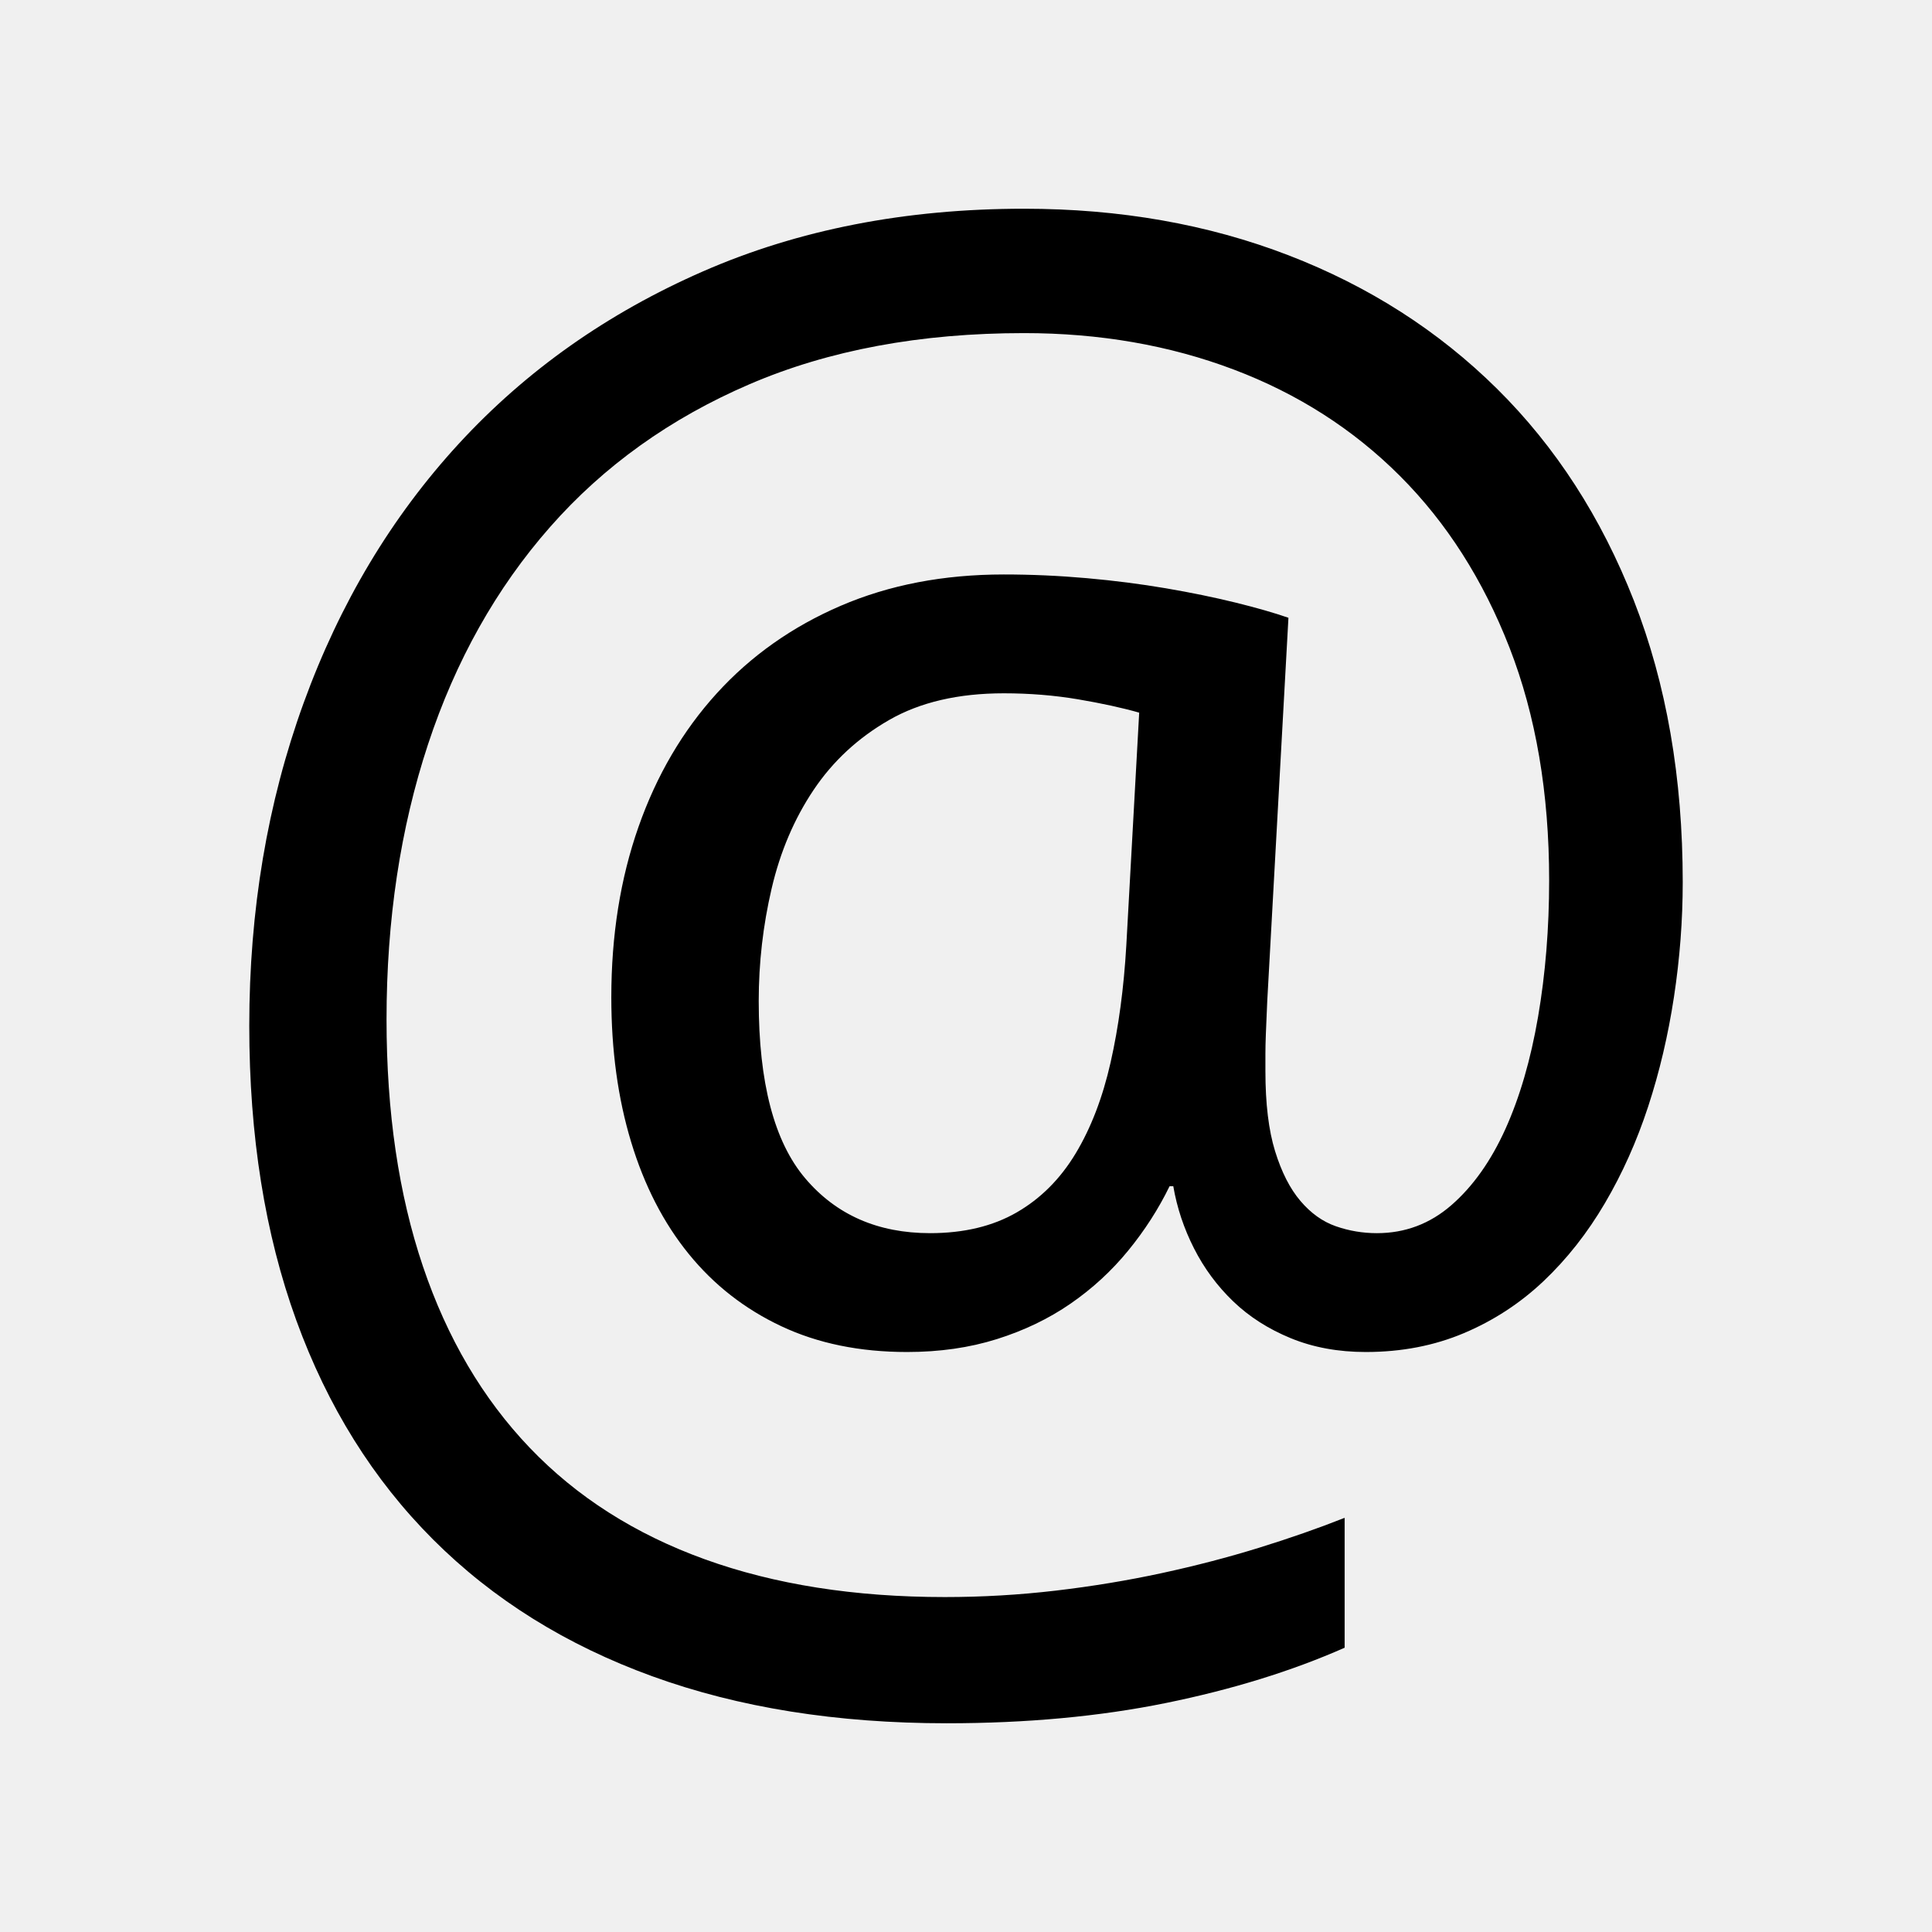
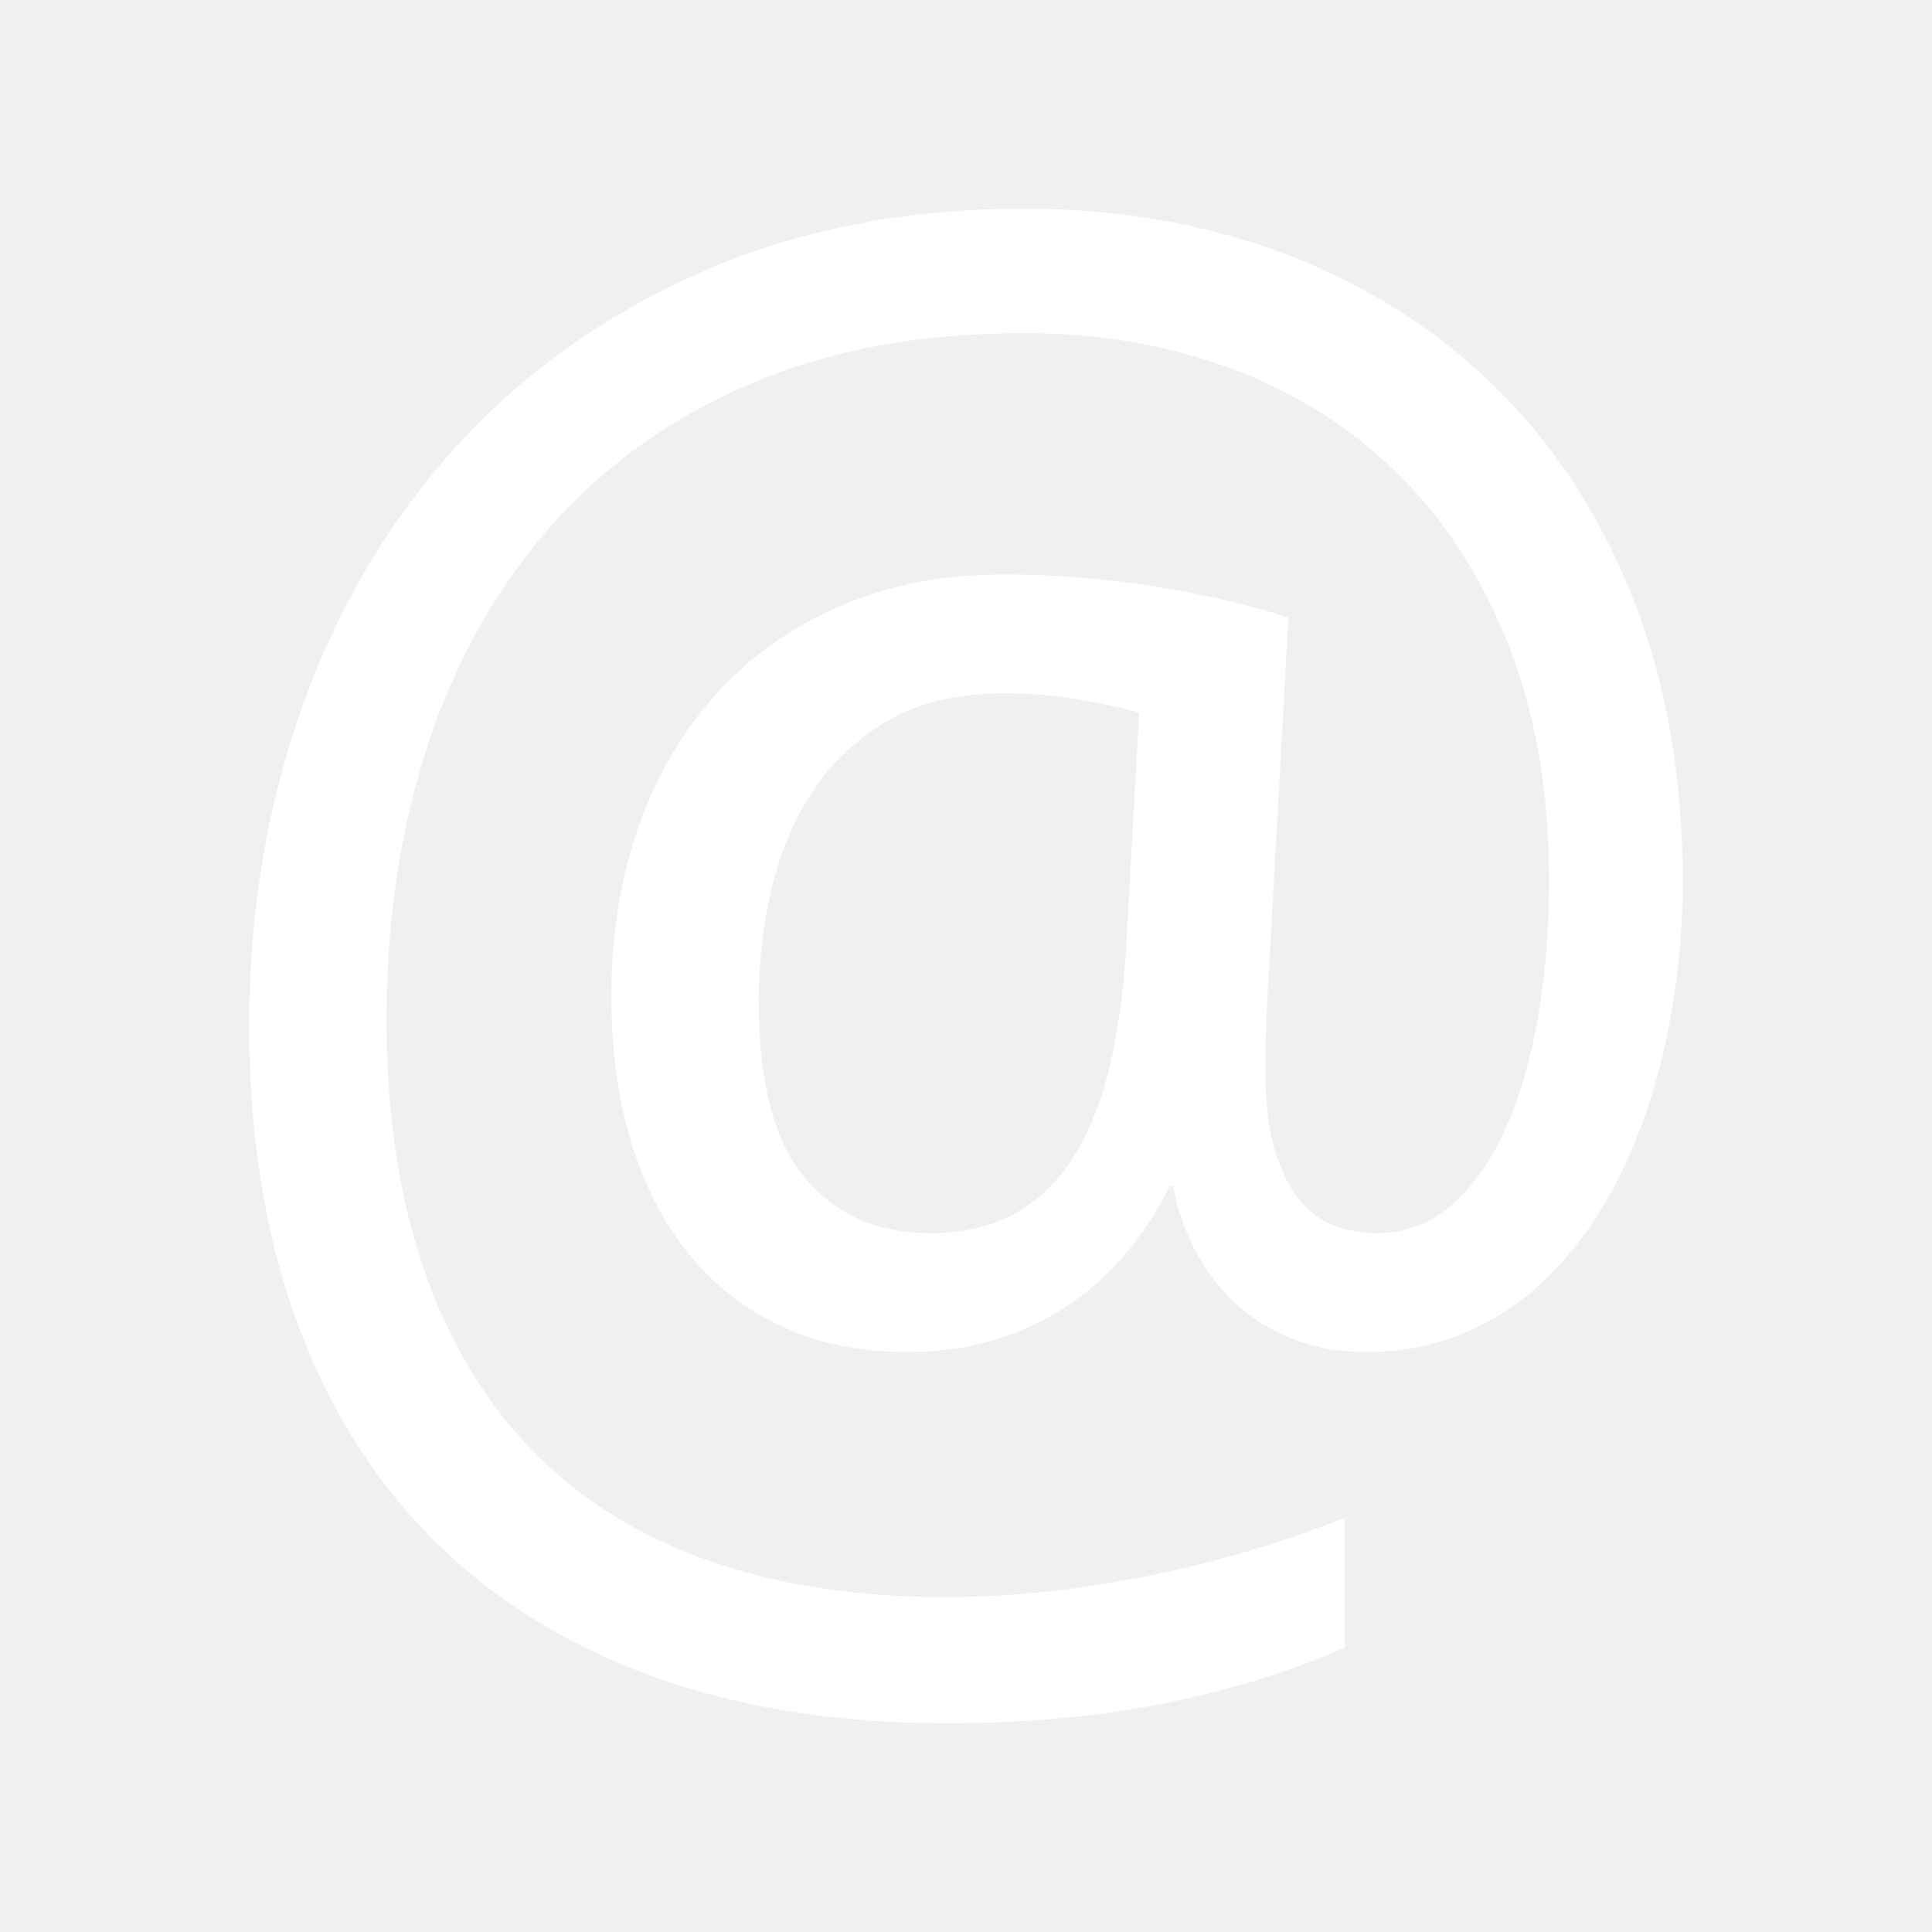
<svg xmlns="http://www.w3.org/2000/svg" version="1.1" id="Layer_1" x="0px" y="0px" width="512px" height="512px" viewBox="0 0 512 512" enable-background="new 0 0 512 512" xml:space="preserve">
  <g>
-     <path d="M445.941,233.783c0,10.094-0.775,20.226-2.32,30.396c-1.549,10.174-3.826,19.859-6.836,29.053   c-3.014,9.197-6.836,17.742-11.475,25.635c-4.639,7.896-10.051,14.77-16.234,20.629c-6.188,5.859-13.227,10.461-21.119,13.795   c-7.896,3.338-16.562,5.004-26,5.004c-7.324,0-13.959-1.221-19.898-3.662c-5.943-2.441-11.027-5.695-15.258-9.766   c-4.234-4.066-7.691-8.746-10.377-14.037c-2.686-5.287-4.516-10.781-5.492-16.48h-0.977c-2.93,6.023-6.592,11.719-10.986,17.09   s-9.484,10.053-15.26,14.039c-5.779,3.99-12.291,7.121-19.531,9.398c-7.244,2.281-15.178,3.418-23.803,3.418   c-12.535,0-23.645-2.277-33.326-6.836c-9.686-4.555-17.864-10.943-24.536-19.164c-6.676-8.217-11.761-18.105-15.259-29.664   c-3.502-11.555-5.249-24.33-5.249-38.33c0-16.438,2.399-31.494,7.202-45.166c4.799-13.672,11.719-25.471,20.752-35.4   c9.033-9.926,19.978-17.658,32.837-23.193c12.855-5.531,27.26-8.301,43.213-8.301c7.324,0,14.648,0.328,21.973,0.977   c7.324,0.652,14.32,1.549,20.996,2.686c6.672,1.141,12.816,2.403,18.432,3.784c5.615,1.385,10.293,2.728,14.039,4.028   l-5.615,101.562c-0.164,3.582-0.287,6.471-0.367,8.668c-0.084,2.197-0.121,3.947-0.121,5.248c0,1.305,0,2.281,0,2.93   c0,0.652,0,1.221,0,1.709c0,8.629,0.854,15.709,2.562,21.24c1.709,5.535,3.945,9.93,6.715,13.184   c2.766,3.258,5.896,5.494,9.398,6.715c3.498,1.221,7.119,1.83,10.865,1.83c7.484,0,14.076-2.479,19.775-7.445   c5.695-4.963,10.455-11.678,14.281-20.143c3.822-8.461,6.715-18.391,8.668-29.785c1.953-11.391,2.93-23.438,2.93-36.133   c0-23.109-3.502-43.659-10.498-61.646c-7-17.982-16.686-33.161-29.053-45.532c-12.371-12.367-27.062-21.767-44.068-28.198   c-17.01-6.428-35.521-9.644-55.541-9.644c-27.508,0-51.758,4.517-72.754,13.55c-20.996,9.033-38.616,21.648-52.856,37.842   c-14.244,16.197-25.024,35.4-32.349,57.617s-10.986,46.509-10.986,72.876c0,24.578,3.212,46.387,9.644,65.43   c6.428,19.043,15.869,35.076,28.32,48.096c12.451,13.023,27.912,22.869,46.387,29.541c18.471,6.672,39.673,10.01,63.599,10.01   c9.926,0,19.732-0.572,29.418-1.709c9.682-1.141,19.043-2.686,28.076-4.639s17.617-4.191,25.758-6.713   c8.137-2.521,15.705-5.166,22.705-7.936v34.424c-14,6.184-29.785,11.066-47.363,14.648c-17.578,3.578-36.949,5.371-58.105,5.371   c-29.137,0-55.138-4.15-78.003-12.451c-22.869-8.301-42.236-20.385-58.105-36.254s-27.954-35.236-36.255-58.105   c-8.301-22.865-12.451-48.867-12.451-78.004c0-30.598,4.799-59.12,14.404-85.571c9.602-26.447,23.315-49.354,41.138-68.726   c17.822-19.367,39.387-34.584,64.697-45.654c25.306-11.066,53.669-16.602,85.083-16.602c25.391,0,48.744,4.112,70.068,12.329   c21.32,8.221,39.752,20.02,55.297,35.4c15.541,15.381,27.627,34.1,36.256,56.152C441.627,181.255,445.941,206.115,445.941,233.783z    M201.068,265.277c0,21.648,4.108,37.316,12.329,46.998c8.217,9.686,19.246,14.525,33.082,14.525c8.949,0,16.602-1.83,22.949-5.492   s11.555-8.869,15.625-15.625c4.066-6.752,7.16-14.809,9.277-24.17c2.113-9.357,3.498-19.654,4.15-30.885l3.418-61.768   c-4.559-1.301-9.973-2.479-16.236-3.54c-6.268-1.057-12.816-1.587-19.652-1.587c-12.047,0-22.18,2.361-30.396,7.08   c-8.221,4.723-14.893,10.906-20.02,18.555c-5.127,7.652-8.831,16.357-11.108,26.123   C202.205,245.258,201.068,255.188,201.068,265.277z" />
+     <path d="M445.941,233.783c0,10.094-0.775,20.226-2.32,30.396c-1.549,10.174-3.826,19.859-6.836,29.053   c-3.014,9.197-6.836,17.742-11.475,25.635c-4.639,7.896-10.051,14.77-16.234,20.629c-6.188,5.859-13.227,10.461-21.119,13.795   c-7.896,3.338-16.562,5.004-26,5.004c-7.324,0-13.959-1.221-19.898-3.662c-5.943-2.441-11.027-5.695-15.258-9.766   c-4.234-4.066-7.691-8.746-10.377-14.037c-2.686-5.287-4.516-10.781-5.492-16.48h-0.977c-2.93,6.023-6.592,11.719-10.986,17.09   s-9.484,10.053-15.26,14.039c-5.779,3.99-12.291,7.121-19.531,9.398c-7.244,2.281-15.178,3.418-23.803,3.418   c-12.535,0-23.645-2.277-33.326-6.836c-9.686-4.555-17.864-10.943-24.536-19.164c-6.676-8.217-11.761-18.105-15.259-29.664   c-3.502-11.555-5.249-24.33-5.249-38.33c0-16.438,2.399-31.494,7.202-45.166c4.799-13.672,11.719-25.471,20.752-35.4   c9.033-9.926,19.978-17.658,32.837-23.193c12.855-5.531,27.26-8.301,43.213-8.301c7.324,0,14.648,0.328,21.973,0.977   c7.324,0.652,14.32,1.549,20.996,2.686c6.672,1.141,12.816,2.403,18.432,3.784c5.615,1.385,10.293,2.728,14.039,4.028   l-5.615,101.562c-0.164,3.582-0.287,6.471-0.367,8.668c-0.084,2.197-0.121,3.947-0.121,5.248c0,1.305,0,2.281,0,2.93   c0,0.652,0,1.221,0,1.709c0,8.629,0.854,15.709,2.562,21.24c1.709,5.535,3.945,9.93,6.715,13.184   c2.766,3.258,5.896,5.494,9.398,6.715c3.498,1.221,7.119,1.83,10.865,1.83c7.484,0,14.076-2.479,19.775-7.445   c5.695-4.963,10.455-11.678,14.281-20.143c3.822-8.461,6.715-18.391,8.668-29.785c1.953-11.391,2.93-23.438,2.93-36.133   c0-23.109-3.502-43.659-10.498-61.646c-7-17.982-16.686-33.161-29.053-45.532c-12.371-12.367-27.062-21.767-44.068-28.198   c-17.01-6.428-35.521-9.644-55.541-9.644c-27.508,0-51.758,4.517-72.754,13.55c-20.996,9.033-38.616,21.648-52.856,37.842   c-14.244,16.197-25.024,35.4-32.349,57.617s-10.986,46.509-10.986,72.876c0,24.578,3.212,46.387,9.644,65.43   c6.428,19.043,15.869,35.076,28.32,48.096c12.451,13.023,27.912,22.869,46.387,29.541c18.471,6.672,39.673,10.01,63.599,10.01   c9.926,0,19.732-0.572,29.418-1.709c9.682-1.141,19.043-2.686,28.076-4.639s17.617-4.191,25.758-6.713   c8.137-2.521,15.705-5.166,22.705-7.936v34.424c-14,6.184-29.785,11.066-47.363,14.648c-17.578,3.578-36.949,5.371-58.105,5.371   c-29.137,0-55.138-4.15-78.003-12.451c-22.869-8.301-42.236-20.385-58.105-36.254s-27.954-35.236-36.255-58.105   c-8.301-22.865-12.451-48.867-12.451-78.004c0-30.598,4.799-59.12,14.404-85.571c9.602-26.447,23.315-49.354,41.138-68.726   c17.822-19.367,39.387-34.584,64.697-45.654c25.306-11.066,53.669-16.602,85.083-16.602c25.391,0,48.744,4.112,70.068,12.329   c21.32,8.221,39.752,20.02,55.297,35.4c15.541,15.381,27.627,34.1,36.256,56.152C441.627,181.255,445.941,206.115,445.941,233.783z    M201.068,265.277c0,21.648,4.108,37.316,12.329,46.998c8.217,9.686,19.246,14.525,33.082,14.525c8.949,0,16.602-1.83,22.949-5.492   s11.555-8.869,15.625-15.625c4.066-6.752,7.16-14.809,9.277-24.17c2.113-9.357,3.498-19.654,4.15-30.885l3.418-61.768   c-4.559-1.301-9.973-2.479-16.236-3.54c-6.268-1.057-12.816-1.587-19.652-1.587c-12.047,0-22.18,2.361-30.396,7.08   c-8.221,4.723-14.893,10.906-20.02,18.555c-5.127,7.652-8.831,16.357-11.108,26.123   C202.205,245.258,201.068,255.188,201.068,265.277z" fill="white" />
  </g>
</svg>
